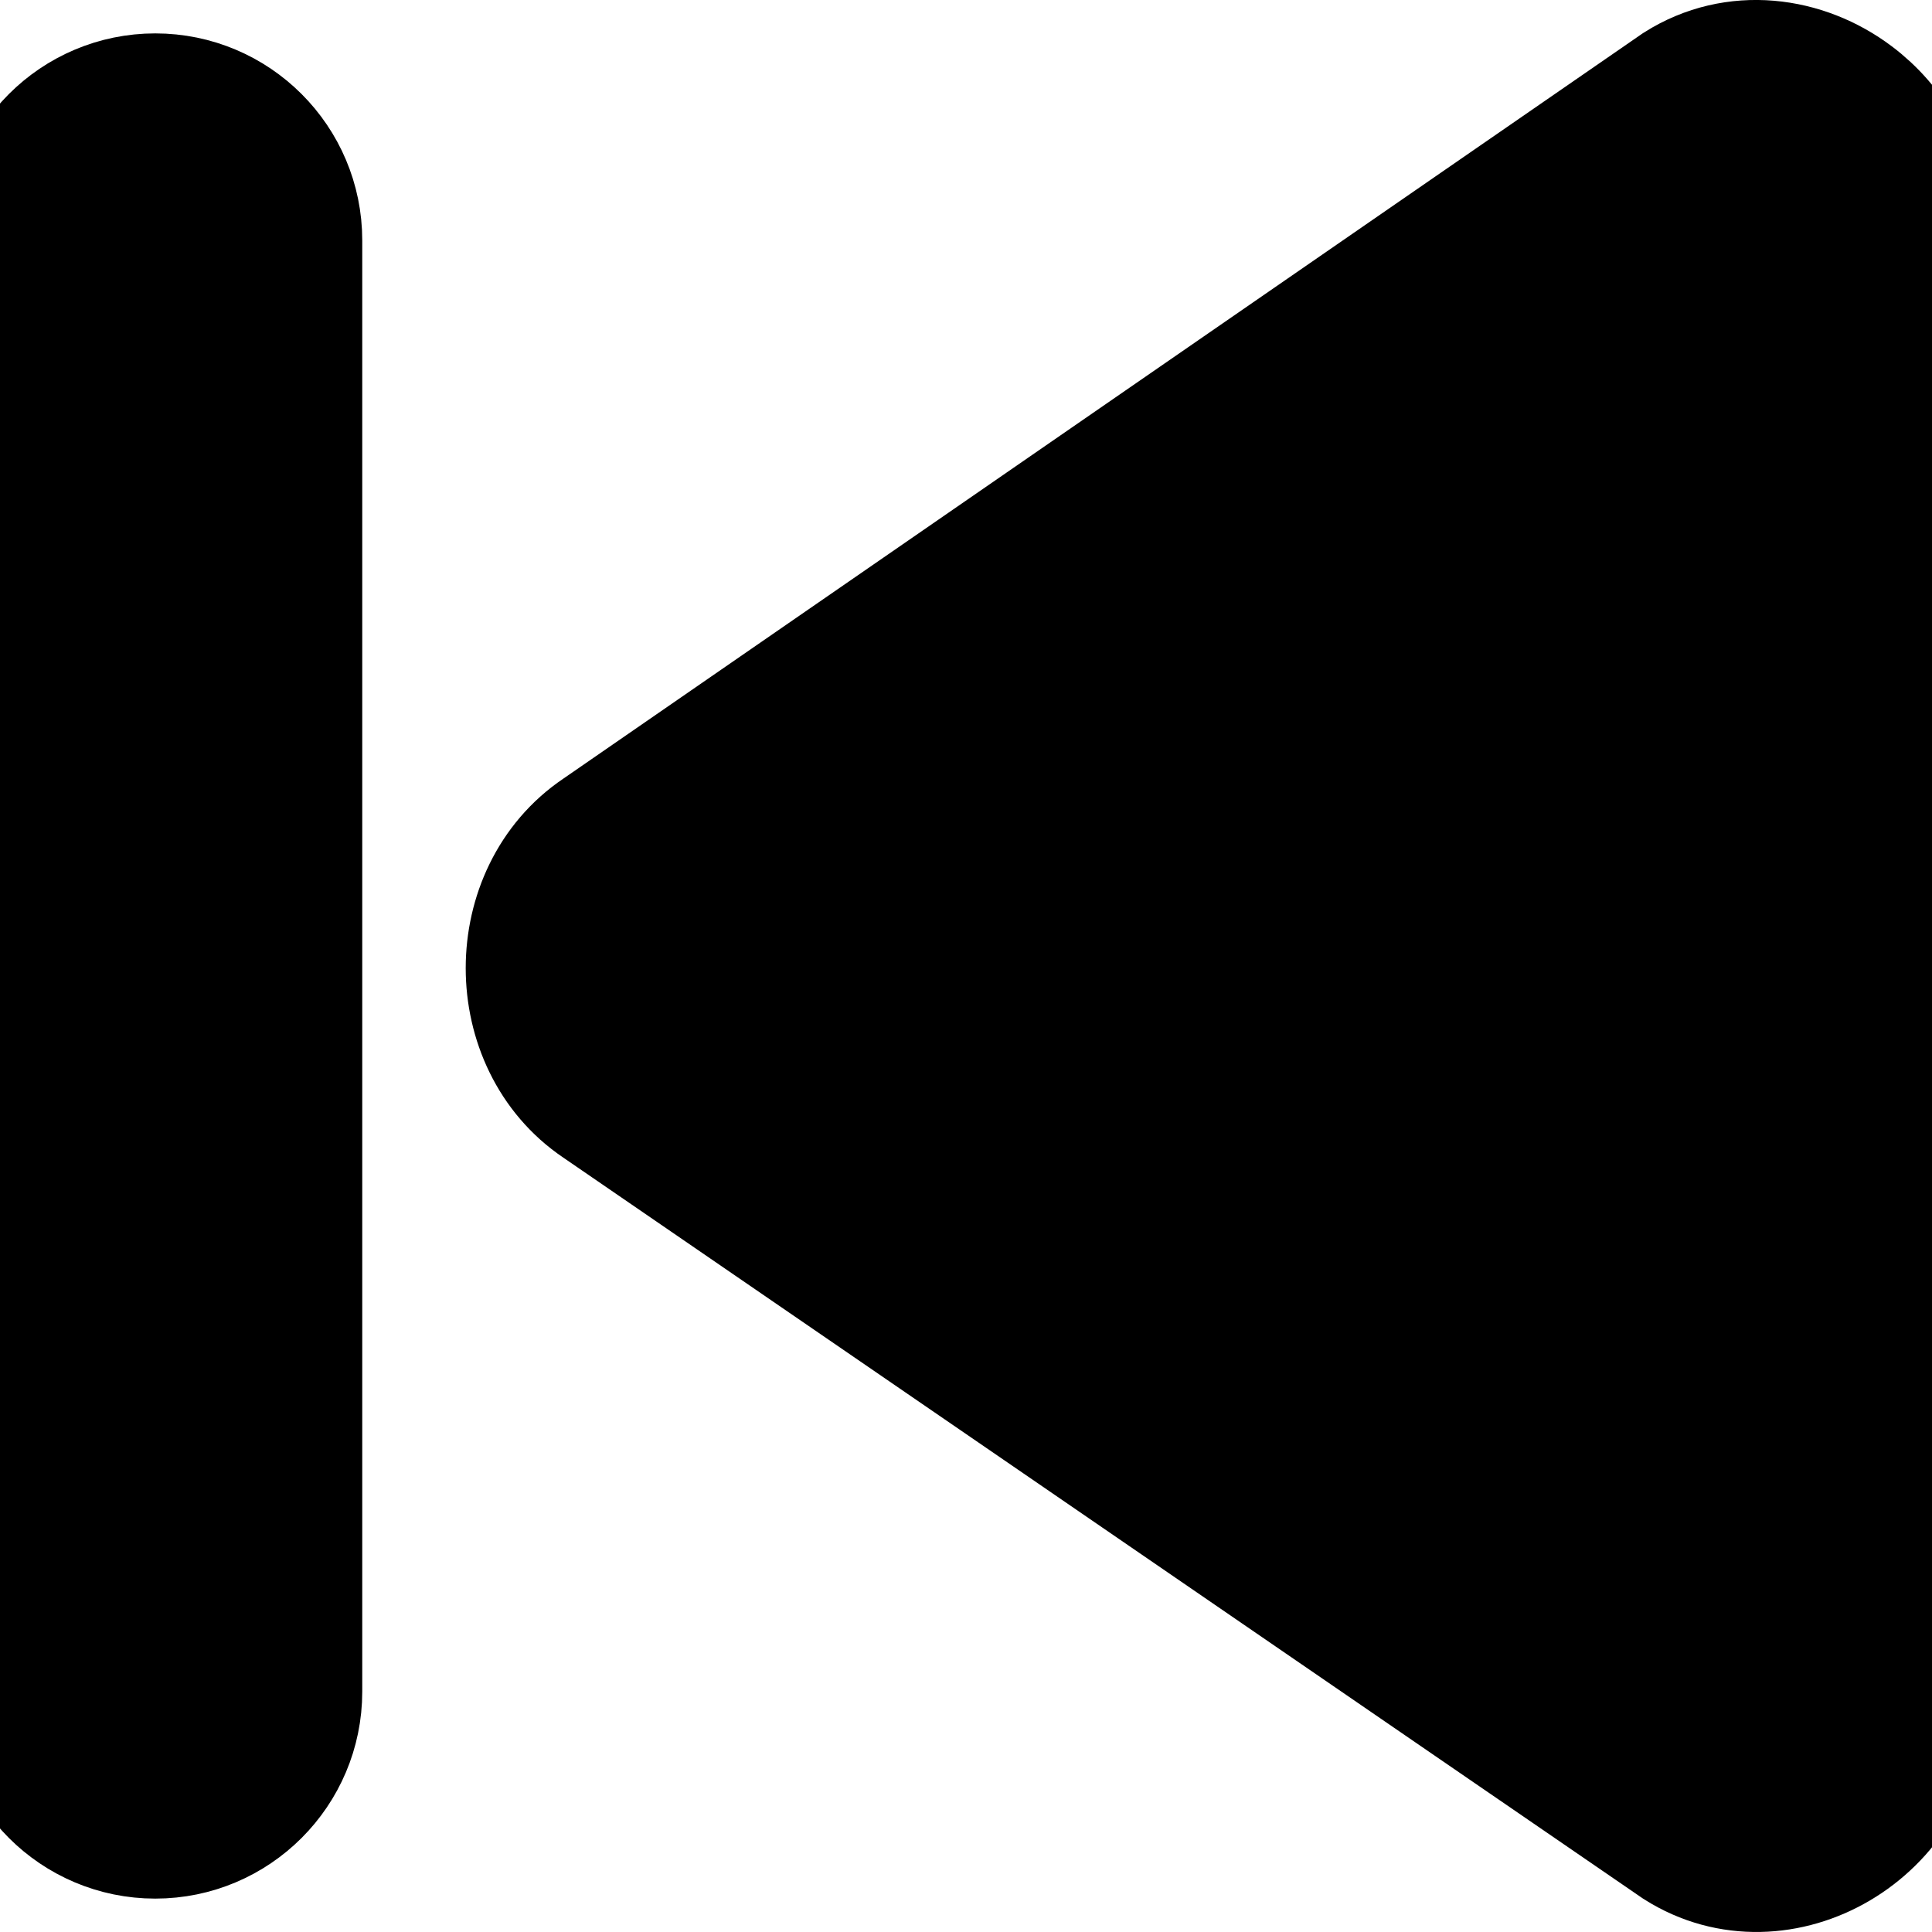
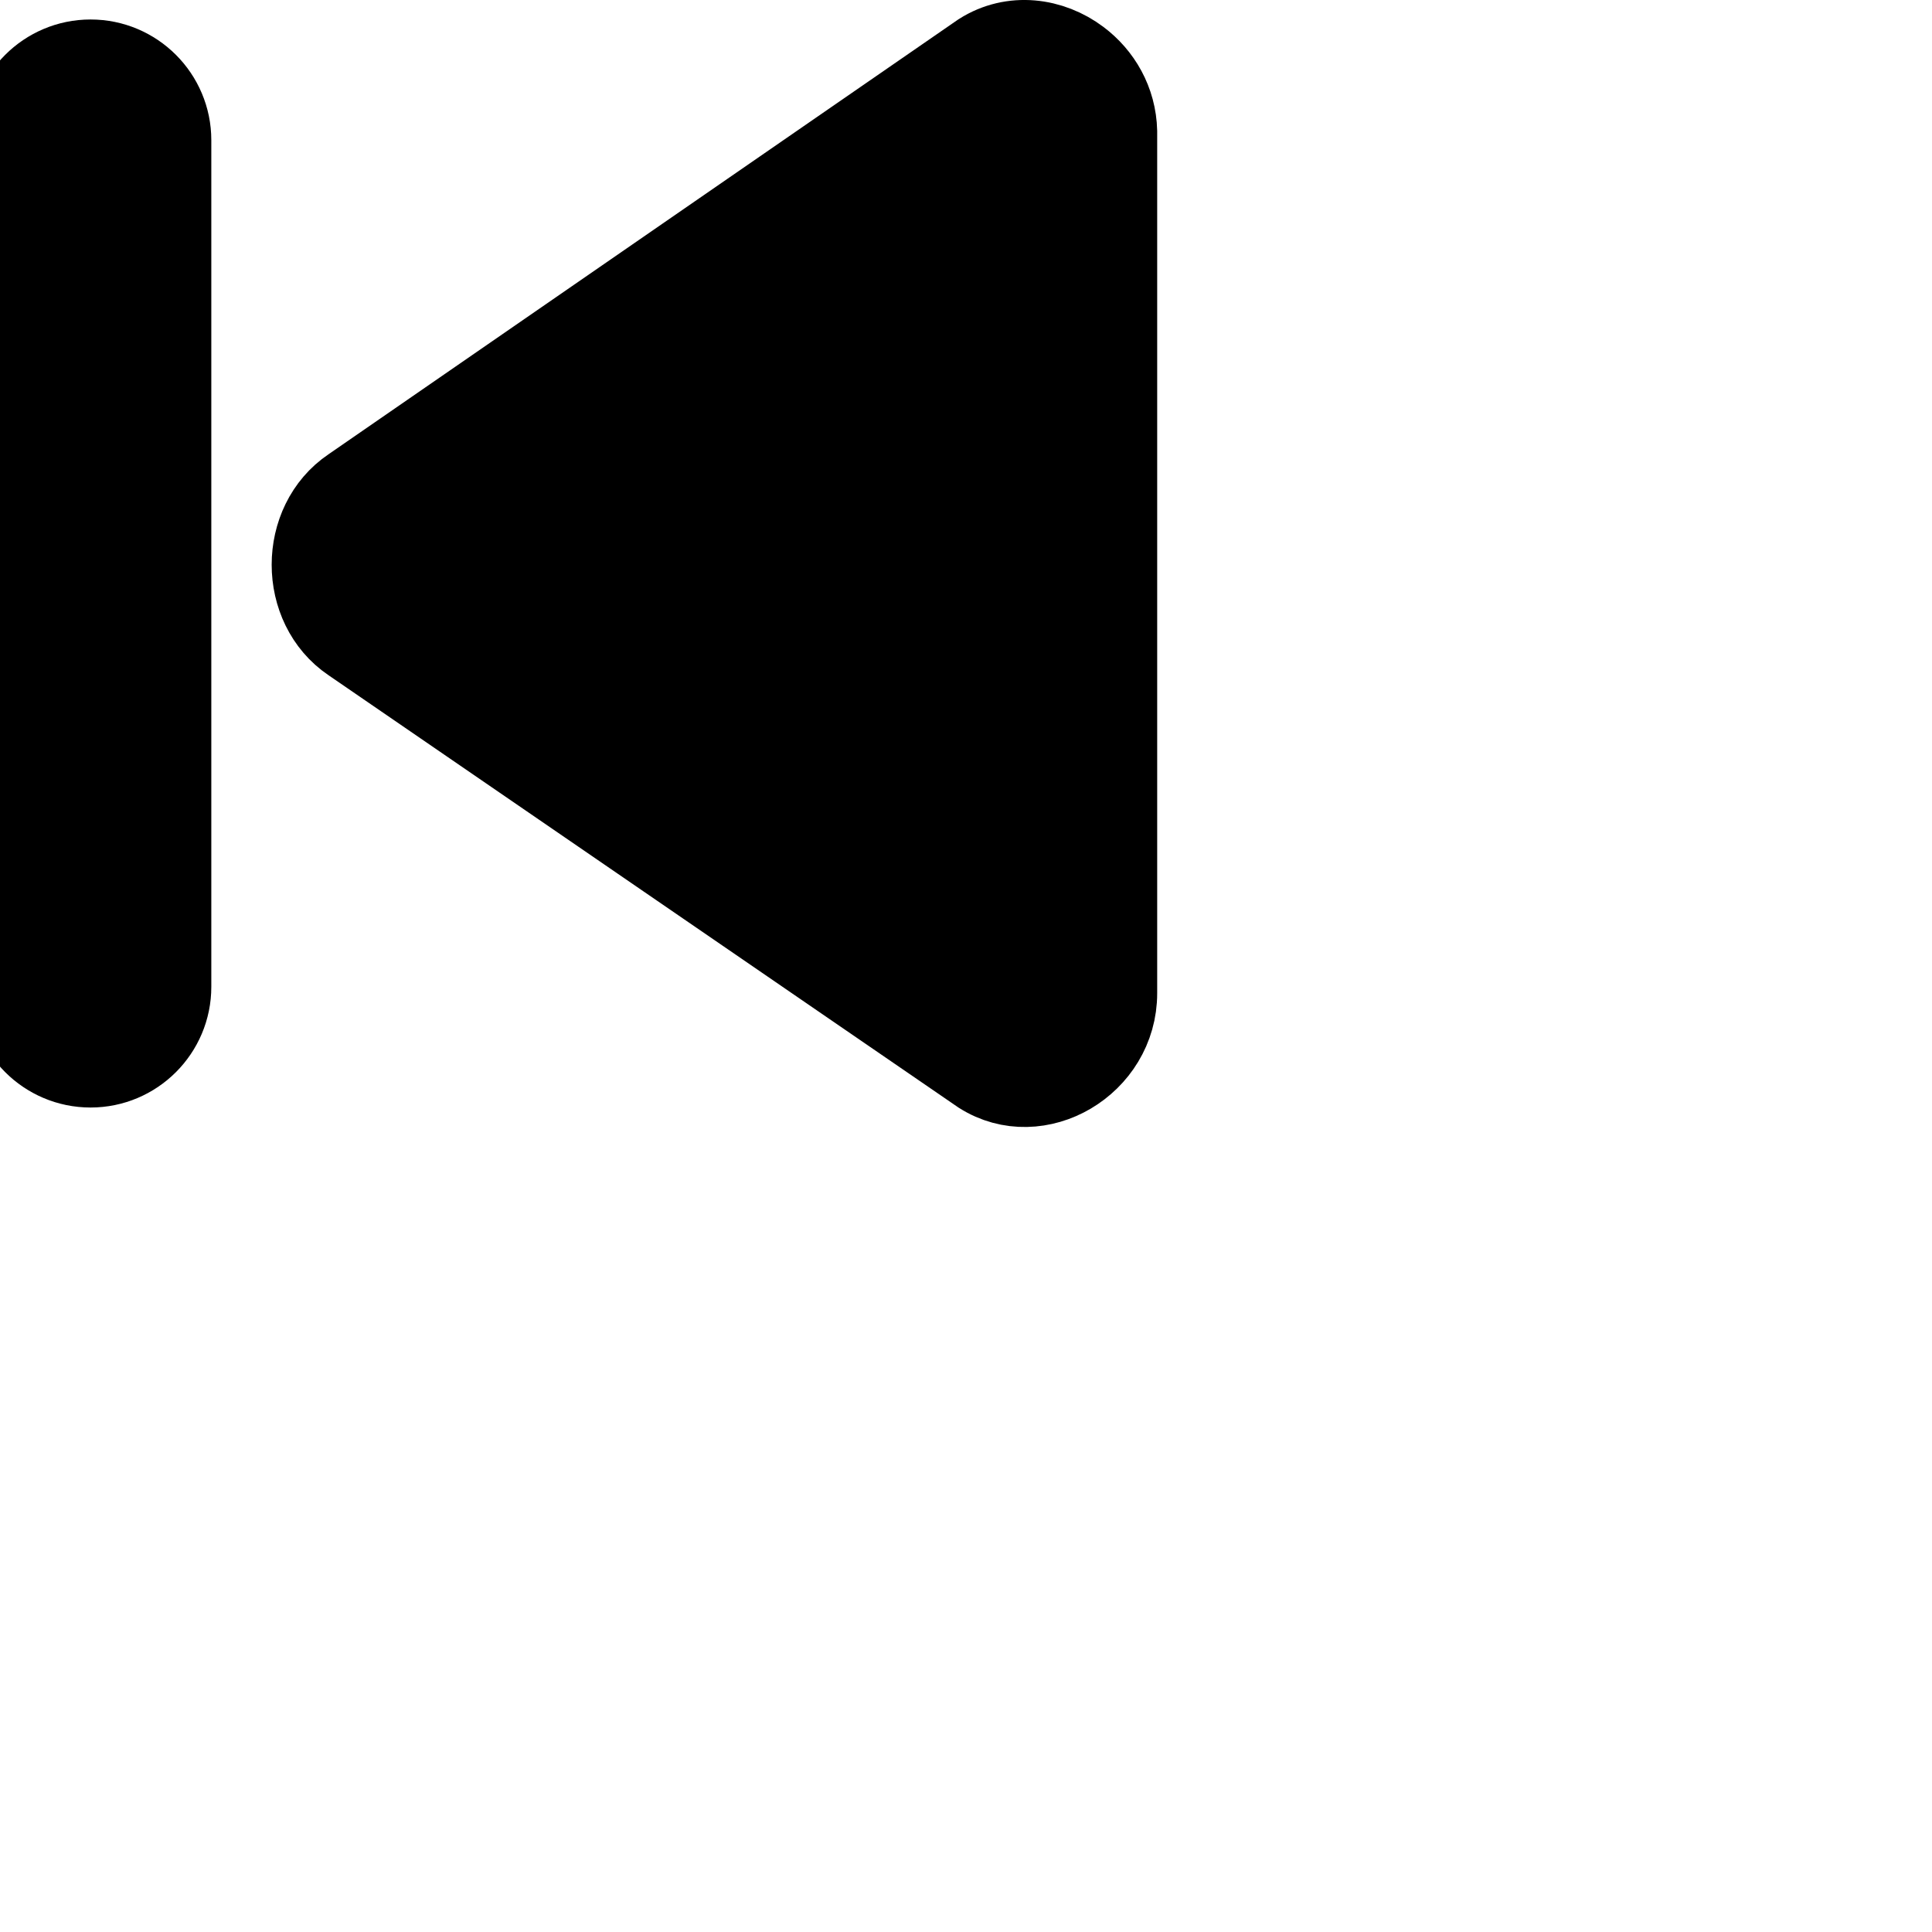
- <svg xmlns="http://www.w3.org/2000/svg" width="14" height="14" viewBox="0 0 14 14" stroke="currentColor" fill="none">
+ <svg xmlns="http://www.w3.org/2000/svg" width="100%" height="100%" viewBox="0 0 24 24" viewPort="0 0 24 24" stroke="currentColor" fill="none">
  <g id="button-previous--button-television-buttons-movies-skip-previous-video-controls">
    <path id="Union" fill-rule="evenodd" clip-rule="evenodd" d="M4.363 6.056L12.182 0.657C12.578 0.406 13.06 0.473 13.408 0.735C13.677 0.937 13.866 1.255 13.875 1.633V12.333V12.338C13.875 13.222 12.896 13.794 12.182 13.341L4.363 7.975C3.712 7.536 3.712 6.495 4.363 6.056ZM0.125 1.742C0.125 1.19 0.573 0.742 1.125 0.742C1.677 0.742 2.125 1.19 2.125 1.742V12.258C2.125 12.81 1.677 13.258 1.125 13.258C0.573 13.258 0.125 12.81 0.125 12.258V1.742Z" fill="black" />
  </g>
</svg>
